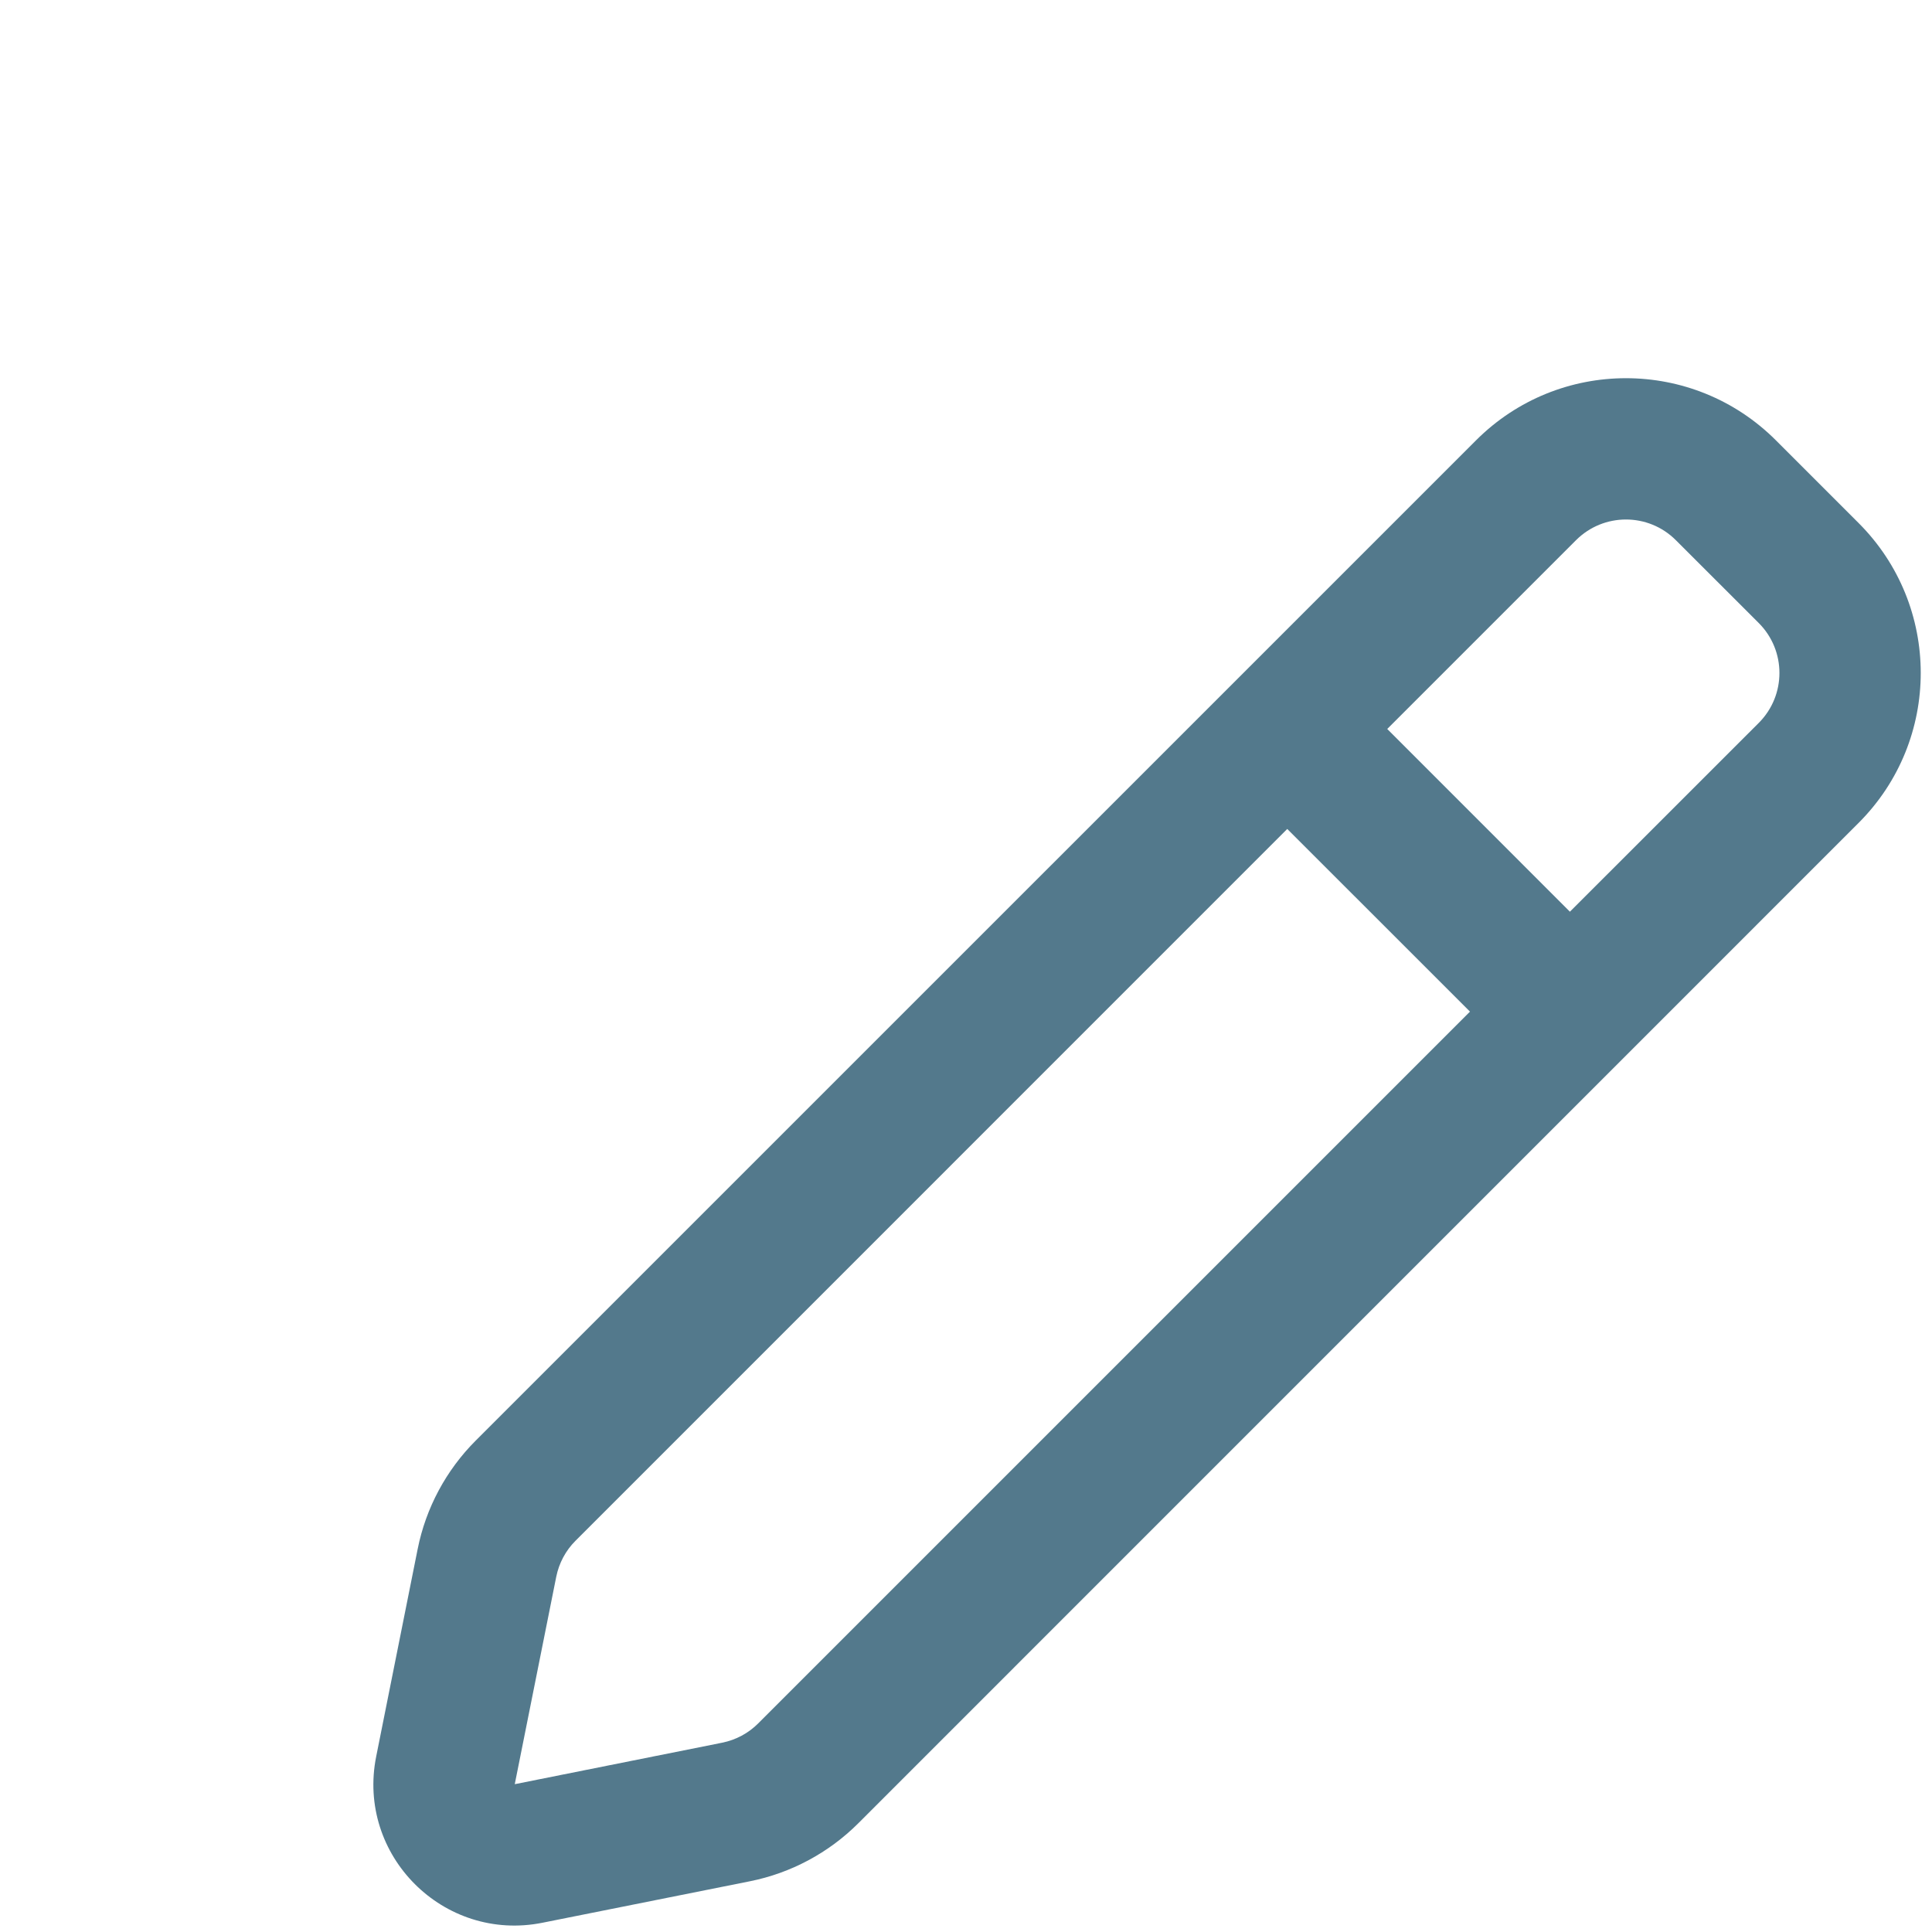
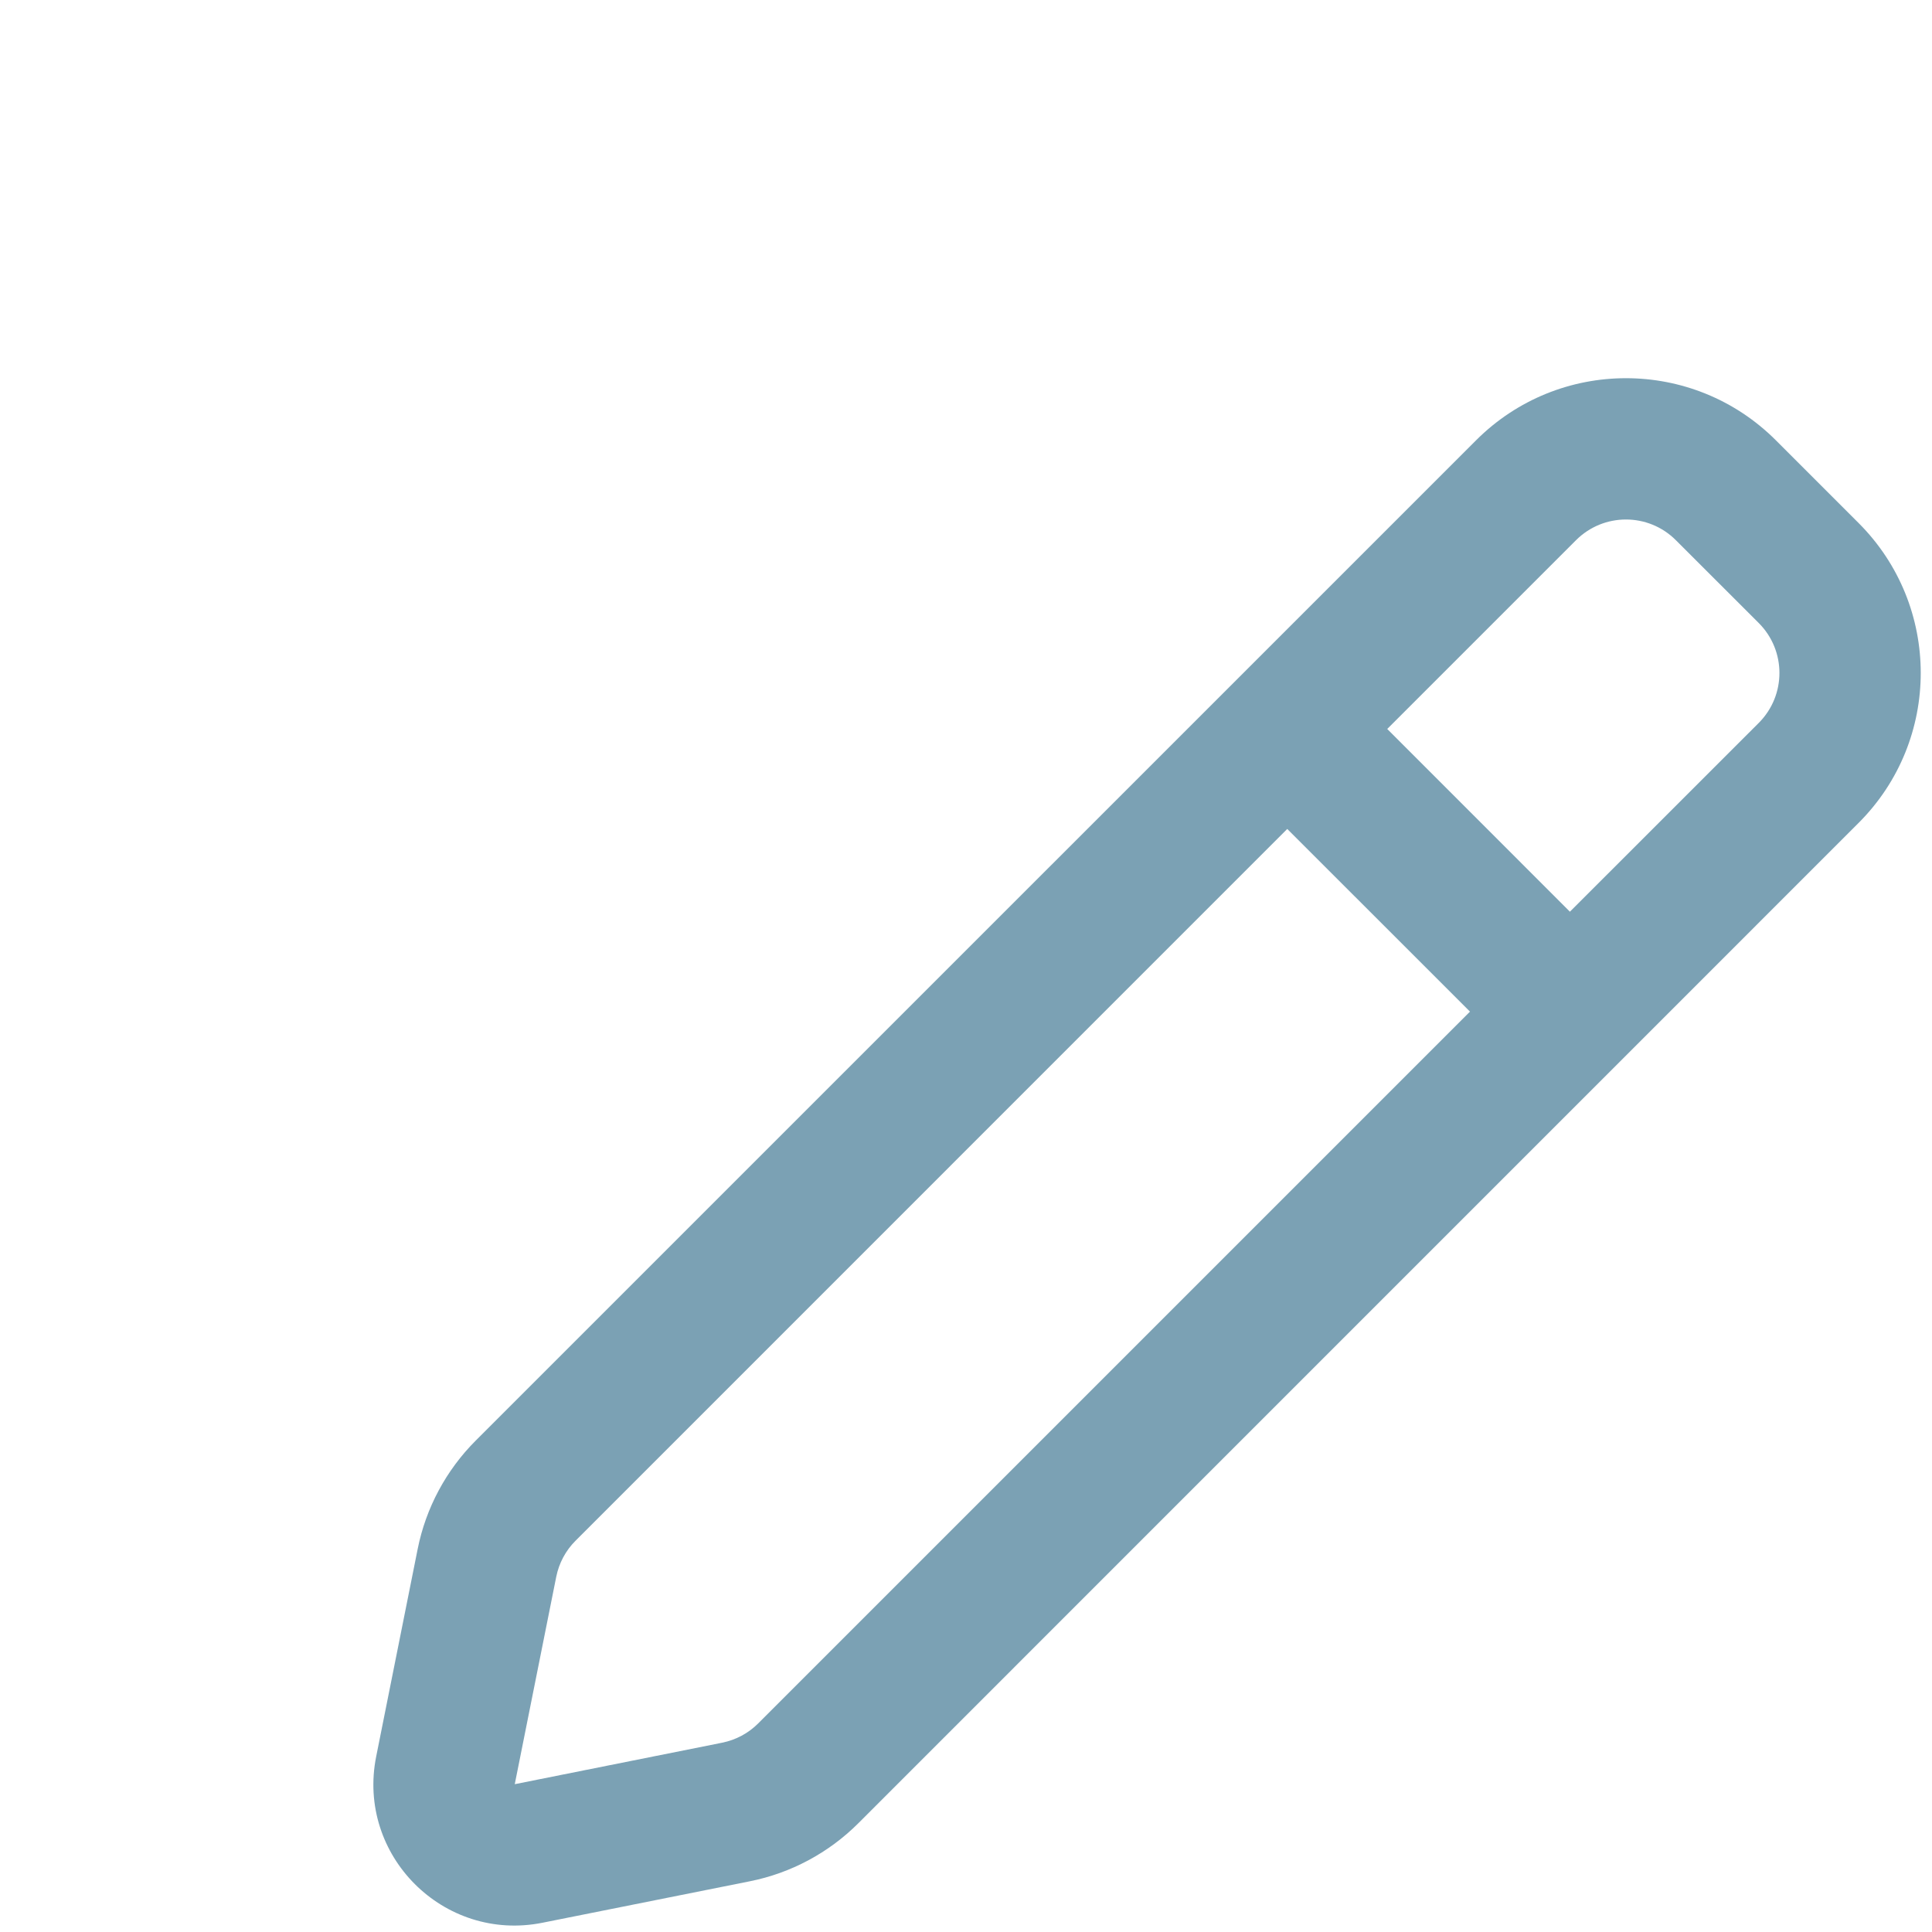
<svg xmlns="http://www.w3.org/2000/svg" version="1.1" width="800" height="800" viewBox="0 0 800 800" xml:space="preserve">
  <defs>
</defs>
  <g transform="matrix(29.26 0 0 29.26 475 477)">
-     <path style="stroke: none; stroke-width: 1; stroke-dasharray: none; stroke-linecap: butt; stroke-dashoffset: 0; stroke-linejoin: miter; stroke-miterlimit: 4; fill: rgb(83,121,140); fill-rule: evenodd; opacity: 1;" transform=" translate(-11.95, -11.95)" d="M 20.848 1.879 C 19.676 0.707 17.777 0.707 16.605 1.879 L 2.447 16.036 C 2.029 16.455 1.743 16.988 1.627 17.569 L 1.04 20.505 C 0.76 21.904 1.994 23.138 3.393 22.858 L 6.329 22.271 C 6.909 22.155 7.443 21.869 7.862 21.451 L 22.019 7.293 C 23.191 6.121 23.191 4.222 22.019 3.05 L 20.848 1.879 Z M 18.019 3.293 C 18.41 2.902 19.043 2.902 19.433 3.293 L 20.605 4.464 C 20.996 4.855 20.996 5.488 20.605 5.879 L 17.933 8.55 L 15.348 5.964 L 18.019 3.293 Z M 13.933 7.379 L 3.862 17.451 C 3.722 17.59 3.627 17.768 3.588 17.962 L 3.001 20.897 L 5.936 20.31 C 6.13 20.271 6.308 20.176 6.447 20.036 L 16.519 9.964 L 13.933 7.379 Z" stroke-linecap="round" />
+     <path style="stroke: none; stroke-width: 1; stroke-dasharray: none; stroke-linecap: butt; stroke-dashoffset: 0; stroke-linejoin: miter; stroke-miterlimit: 4; fill: rgb(123,161,180); fill-rule: evenodd; opacity: 1;" transform=" translate(-11.95, -11.95)" d="M 20.848 1.879 C 19.676 0.707 17.777 0.707 16.605 1.879 L 2.447 16.036 C 2.029 16.455 1.743 16.988 1.627 17.569 L 1.04 20.505 C 0.76 21.904 1.994 23.138 3.393 22.858 L 6.329 22.271 C 6.909 22.155 7.443 21.869 7.862 21.451 L 22.019 7.293 C 23.191 6.121 23.191 4.222 22.019 3.05 L 20.848 1.879 Z M 18.019 3.293 C 18.41 2.902 19.043 2.902 19.433 3.293 L 20.605 4.464 C 20.996 4.855 20.996 5.488 20.605 5.879 L 17.933 8.55 L 15.348 5.964 L 18.019 3.293 Z M 13.933 7.379 L 3.862 17.451 C 3.722 17.59 3.627 17.768 3.588 17.962 L 3.001 20.897 L 5.936 20.31 C 6.13 20.271 6.308 20.176 6.447 20.036 L 16.519 9.964 L 13.933 7.379 Z" stroke-linecap="round" />
  </g>
</svg>
